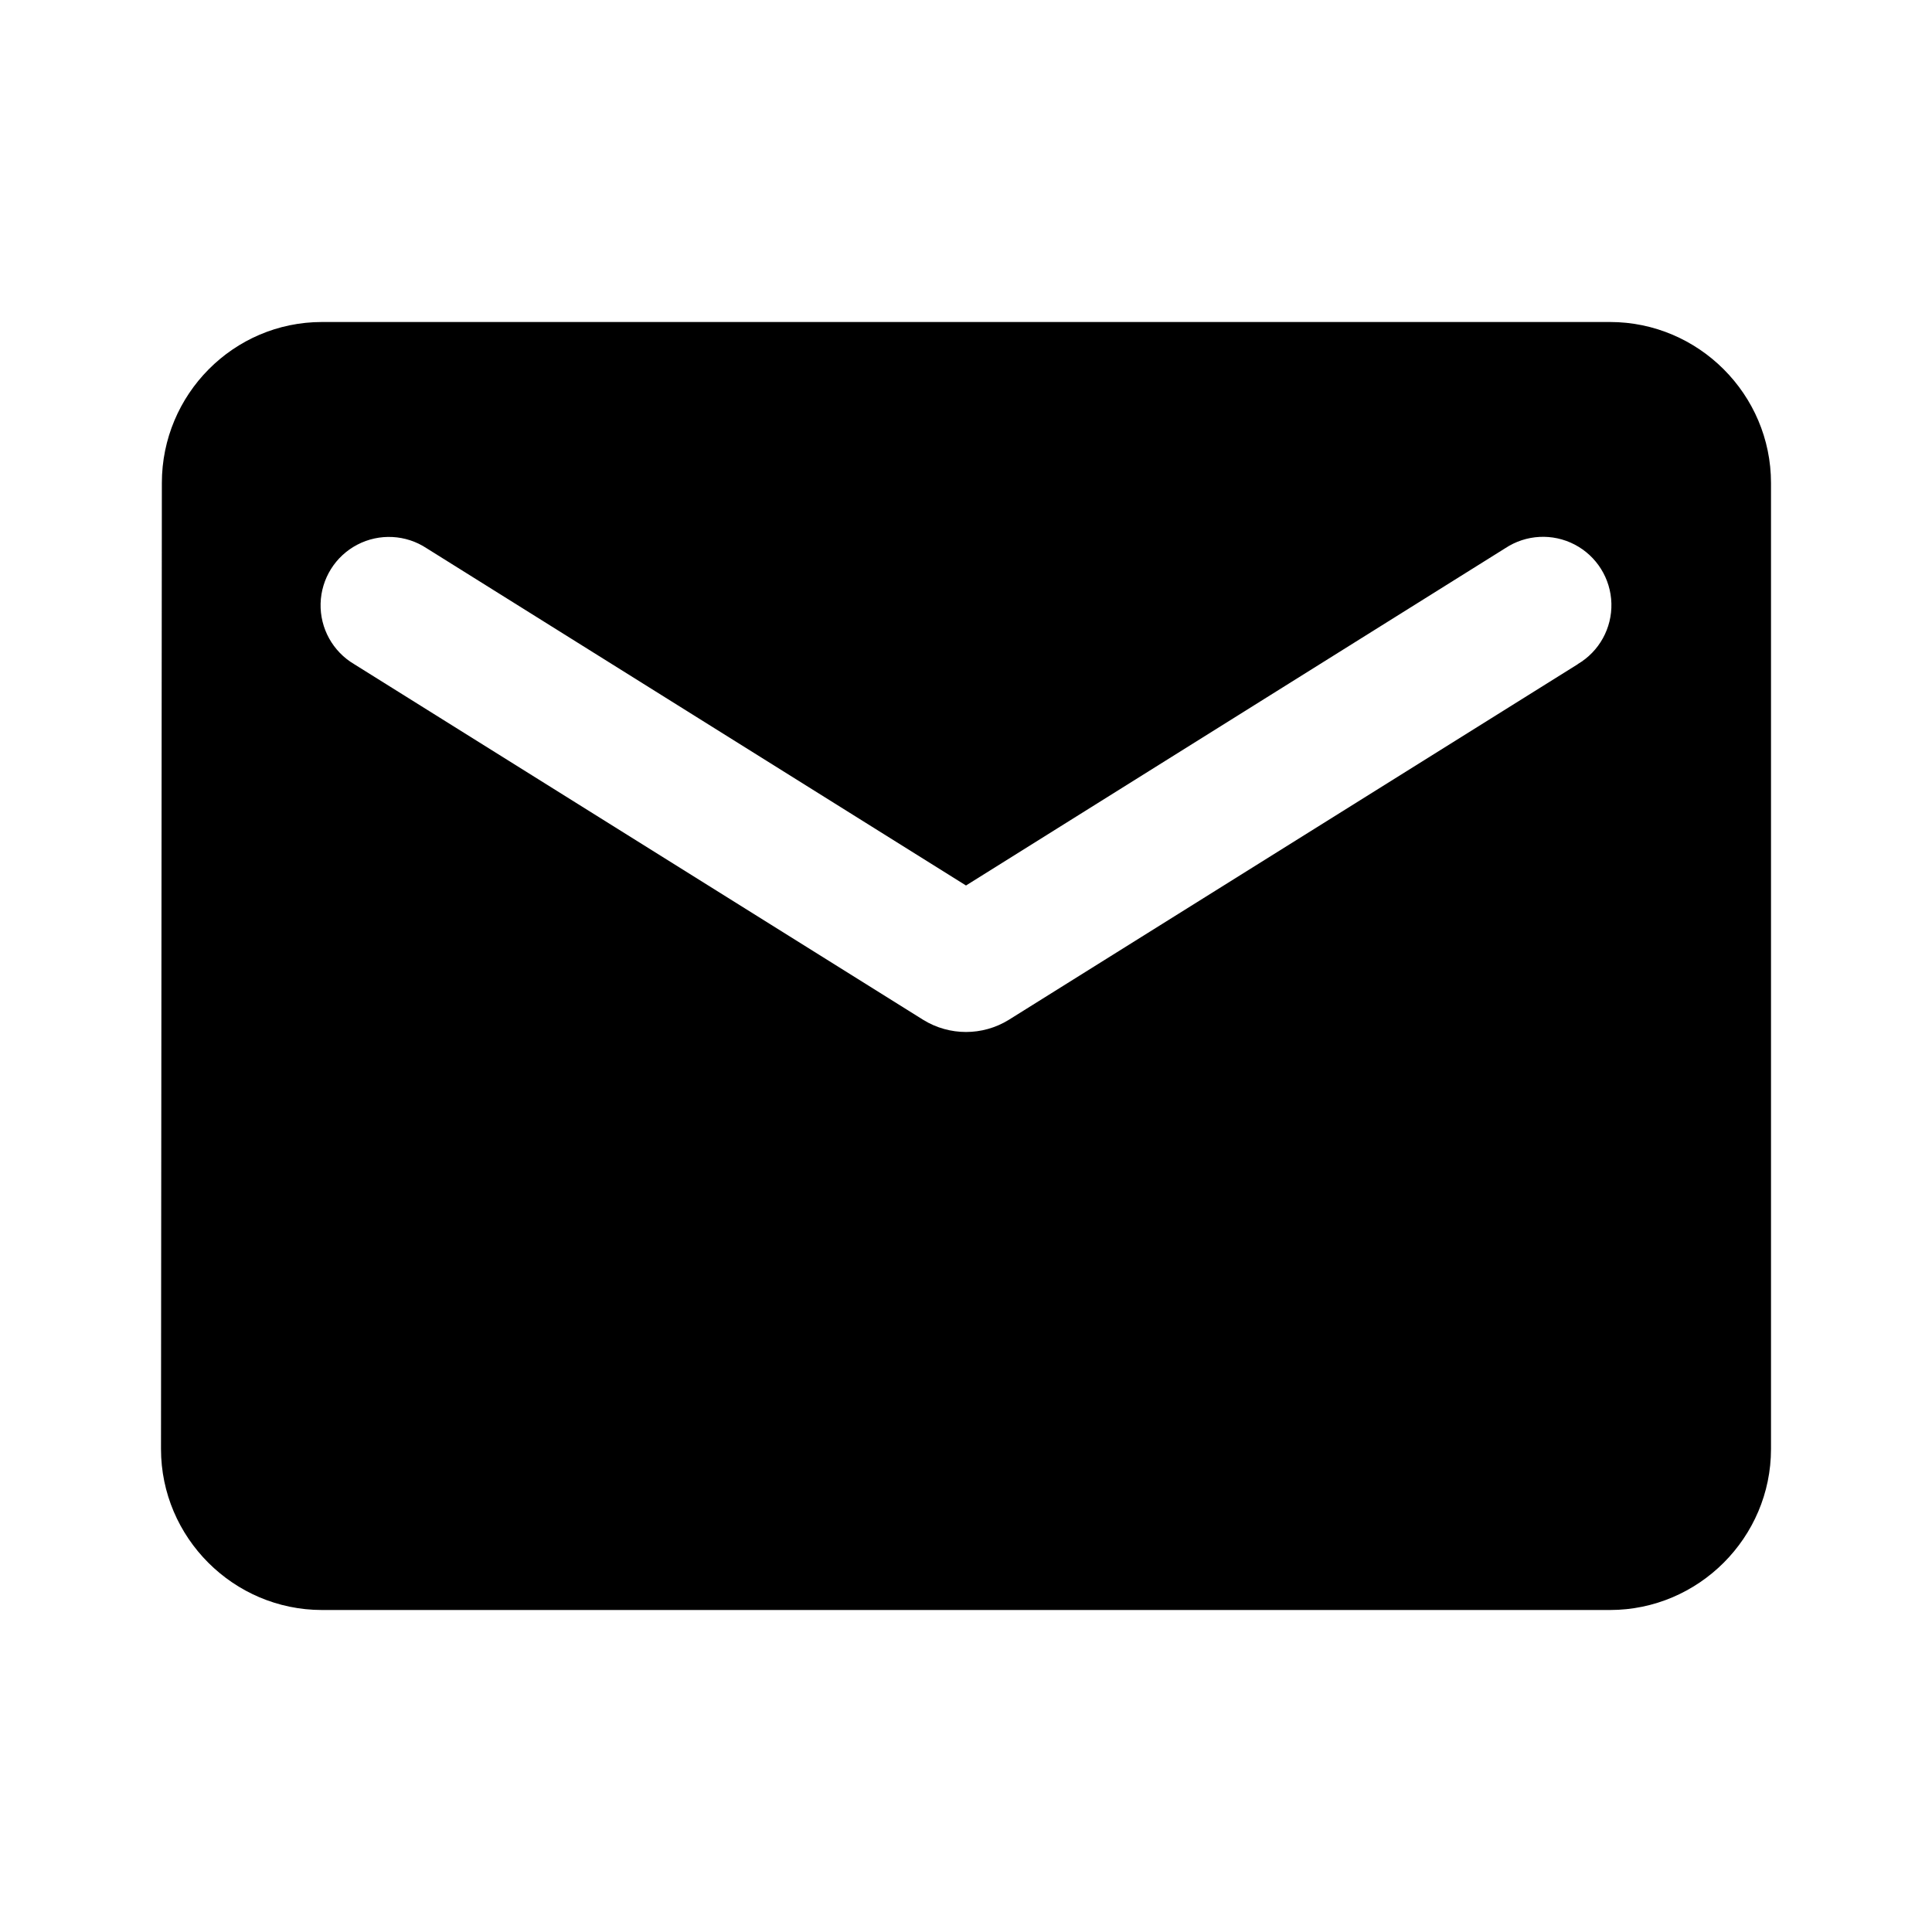
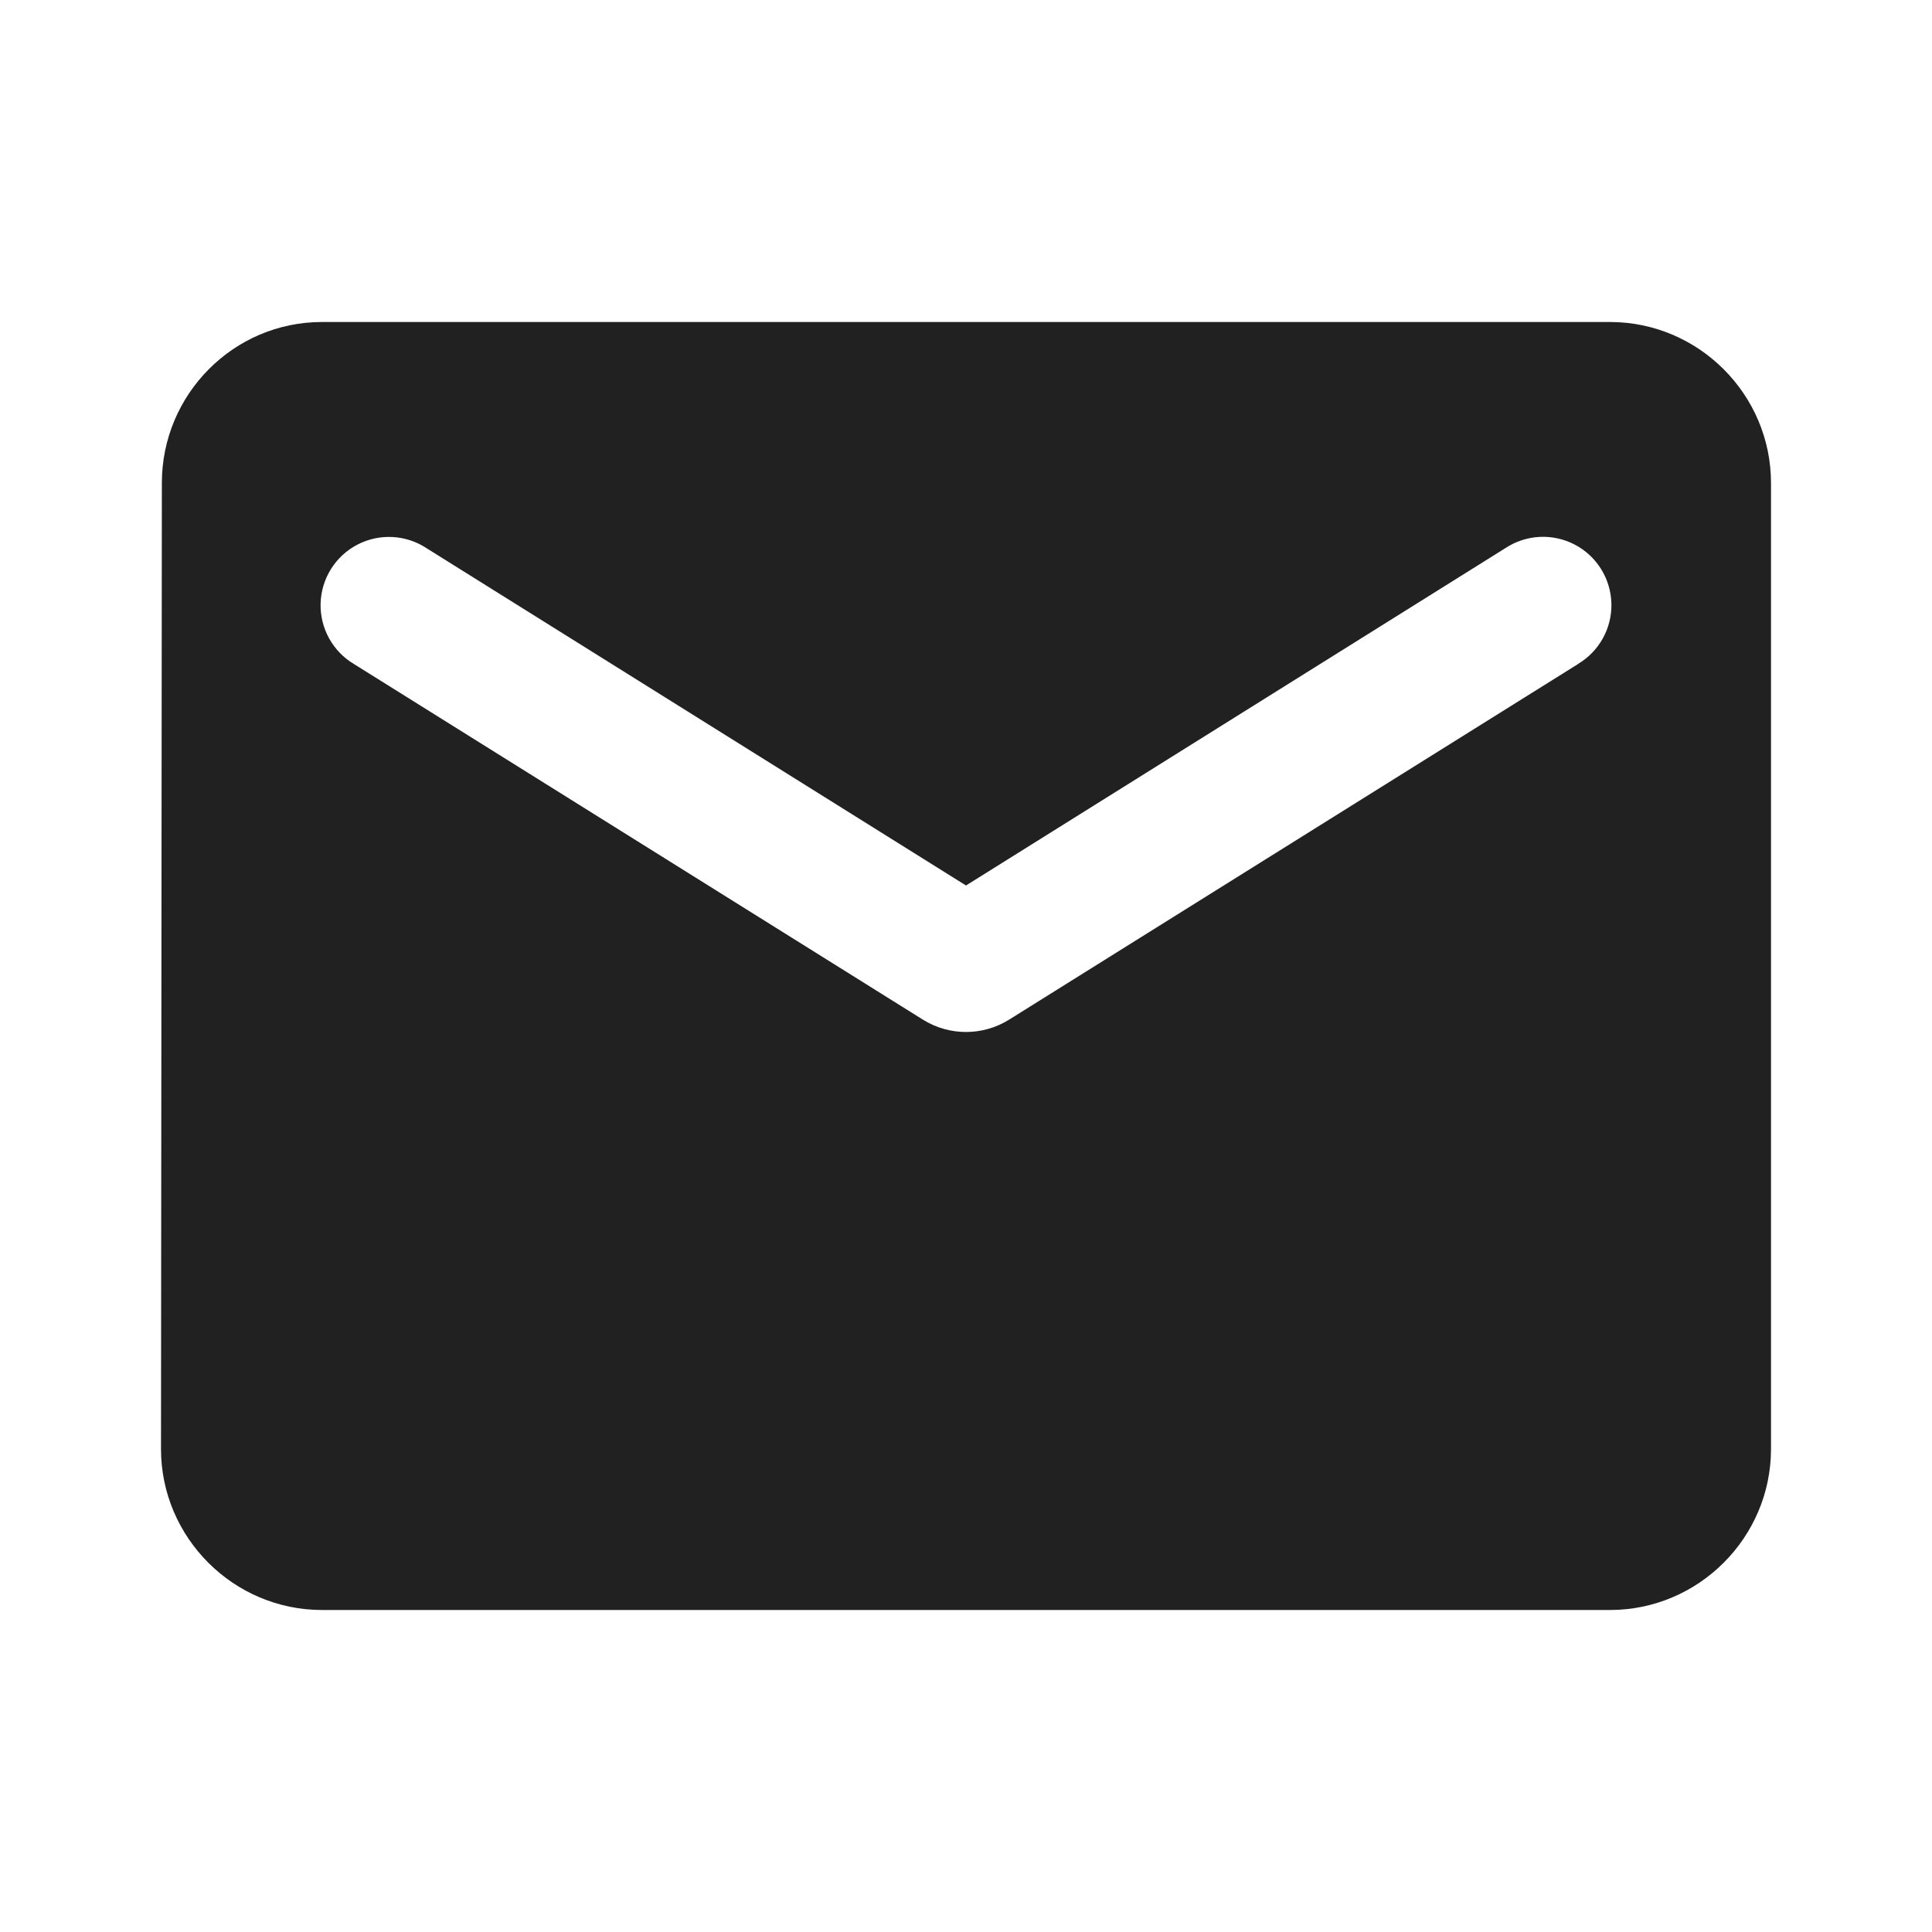
- <svg xmlns="http://www.w3.org/2000/svg" width="18" height="18">
-   <path d="M15 3H3c-.825 0-1.492.675-1.492 1.5l-.008 9c0 .825.675 1.5 1.5 1.5h12c.825 0 1.5-.675 1.5-1.5v-9c0-.825-.675-1.5-1.5-1.5Zm-.3 3.188L9.398 9.502a.759.759 0 0 1-.796 0L3.3 6.188a.637.637 0 1 1 .675-1.08L9 8.25l5.025-3.143a.637.637 0 1 1 .675 1.08Z" />
+ <svg xmlns="http://www.w3.org/2000/svg" width="18" height="18" fill="none">
+   <path d="M15 3H3c-.825 0-1.492.675-1.492 1.5l-.008 9c0 .825.675 1.5 1.5 1.5h12c.825 0 1.5-.675 1.5-1.5v-9c0-.825-.675-1.5-1.5-1.5Zm-.3 3.188L9.398 9.502a.759.759 0 0 1-.796 0L3.3 6.188a.637.637 0 1 1 .675-1.08L9 8.25l5.025-3.143a.637.637 0 1 1 .675 1.08Z" fill="#212121" />
</svg>
